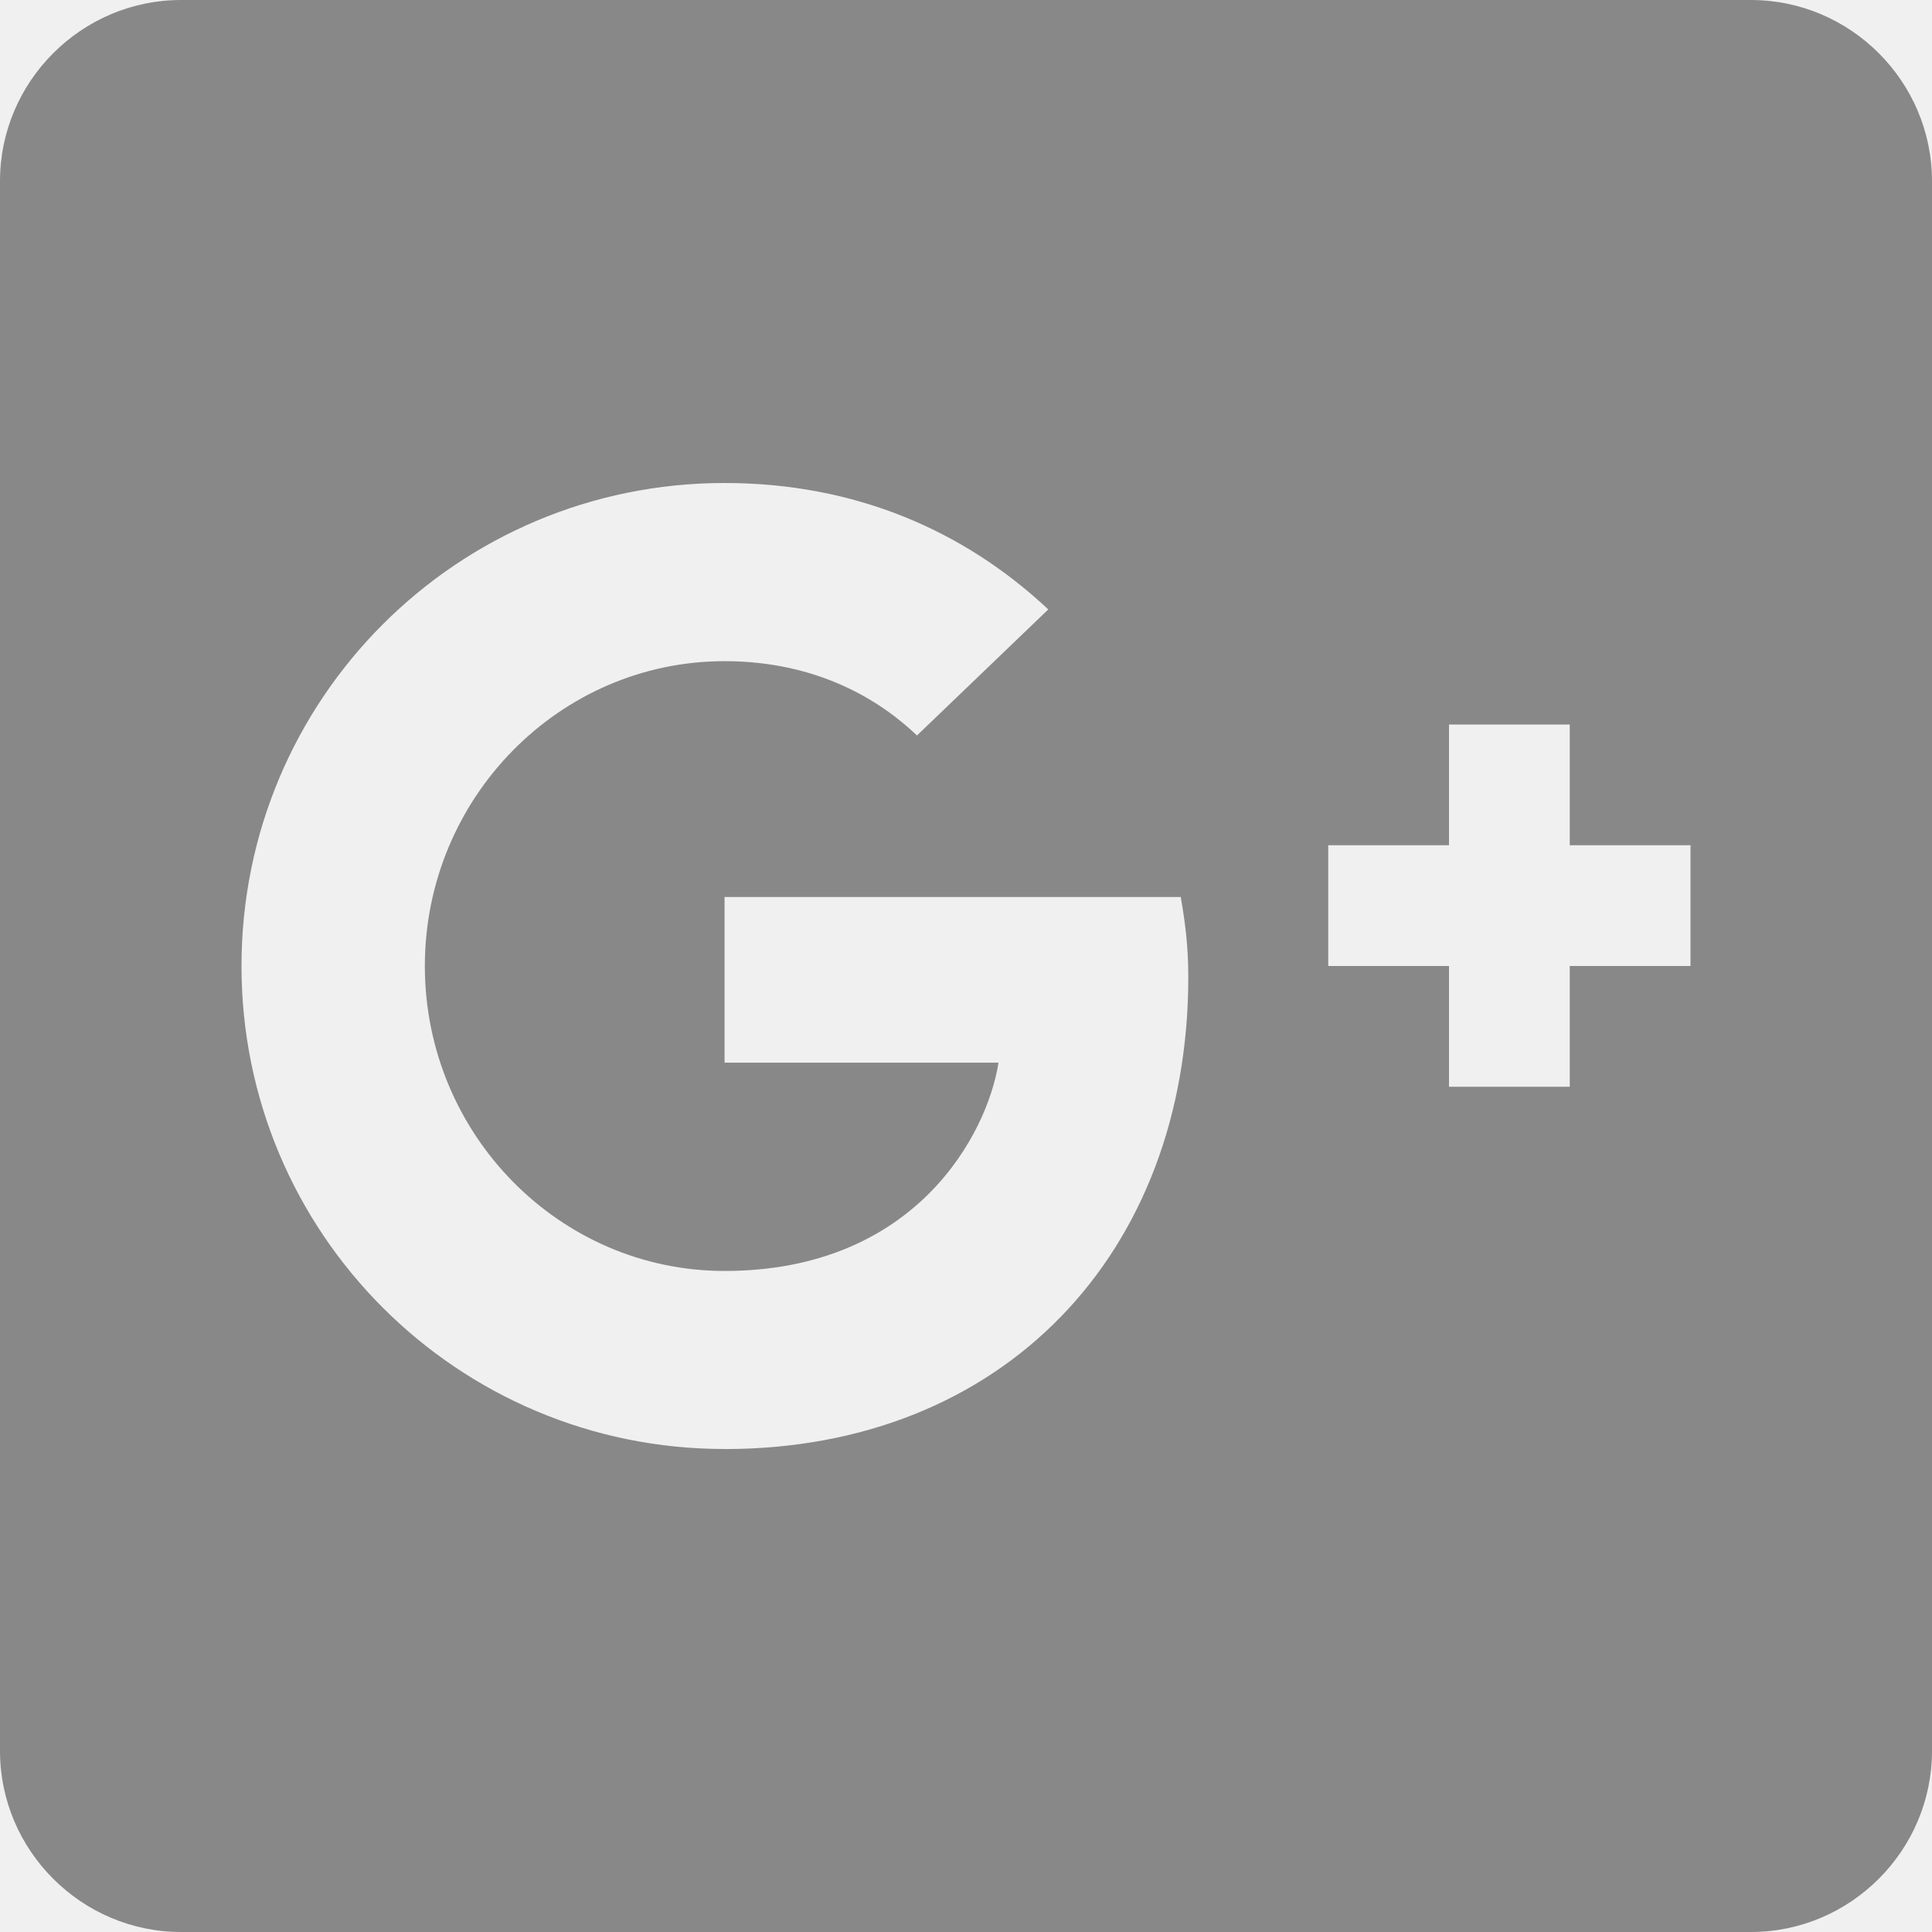
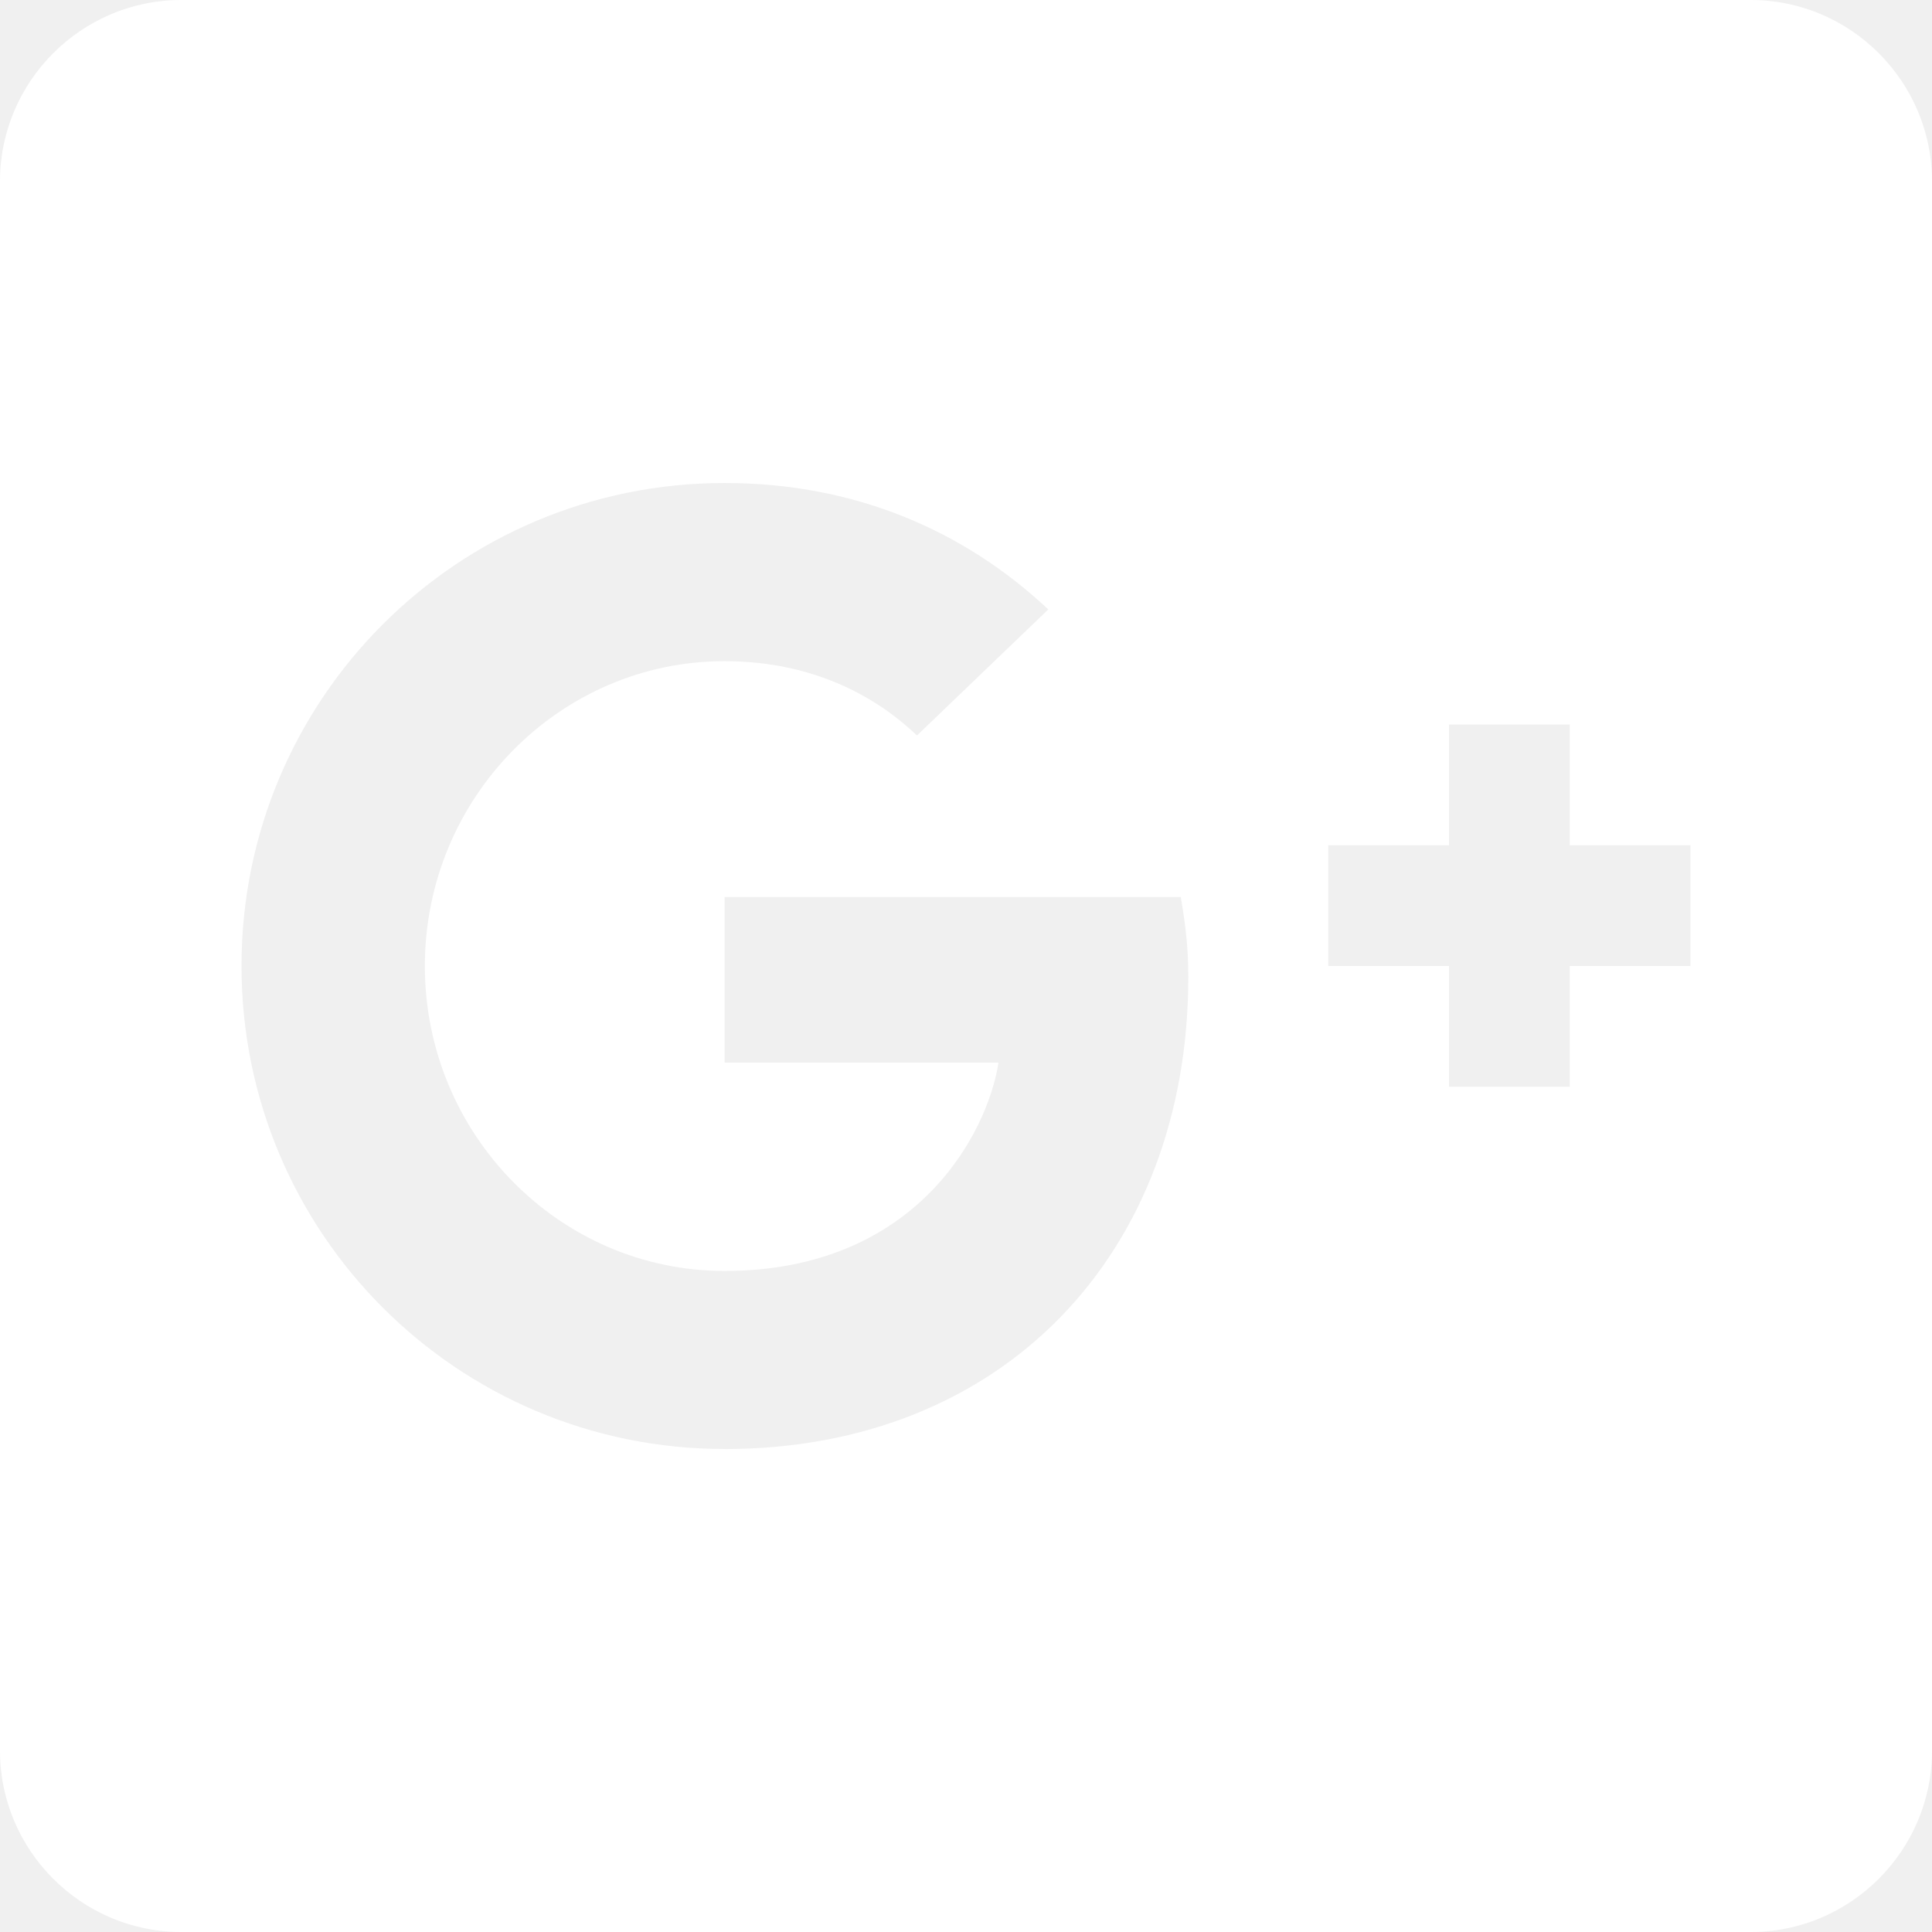
<svg xmlns="http://www.w3.org/2000/svg" version="1.1" width="32" height="32" viewBox="0 0 32 32">
-   <path fill="#888" d="M29 0h-26c-1.65 0-3 1.35-3 3v26c0 1.65 1.35 3 3 3h26c1.65 0 3-1.35 3-3v-26c0-1.65-1.35-3-3-3zM12 24c-4.425 0-8-3.575-8-8s3.575-8 8-8c2.162 0 3.969 0.787 5.363 2.094l-2.175 2.088c-0.594-0.569-1.631-1.231-3.188-1.231-2.731 0-4.963 2.263-4.963 5.050s2.231 5.050 4.963 5.050c3.169 0 4.356-2.275 4.538-3.45h-4.537v-2.744h7.556c0.069 0.4 0.125 0.8 0.125 1.325 0 4.575-3.063 7.819-7.681 7.819zM28 16h-2v2h-2v-2h-2v-2h2v-2h2v2h2v2z" />
+   <path fill="#fff" d="M29 0h-26c-1.65 0-3 1.35-3 3v26c0 1.65 1.35 3 3 3h26c1.65 0 3-1.35 3-3v-26c0-1.65-1.35-3-3-3zM12 24c-4.425 0-8-3.575-8-8s3.575-8 8-8c2.162 0 3.969 0.787 5.363 2.094l-2.175 2.088c-0.594-0.569-1.631-1.231-3.188-1.231-2.731 0-4.963 2.263-4.963 5.050s2.231 5.050 4.963 5.050c3.169 0 4.356-2.275 4.538-3.45h-4.537v-2.744h7.556c0.069 0.4 0.125 0.8 0.125 1.325 0 4.575-3.063 7.819-7.681 7.819zM28 16h-2v2h-2v-2h-2v-2h2v-2h2v2h2v2z" />
</svg>
